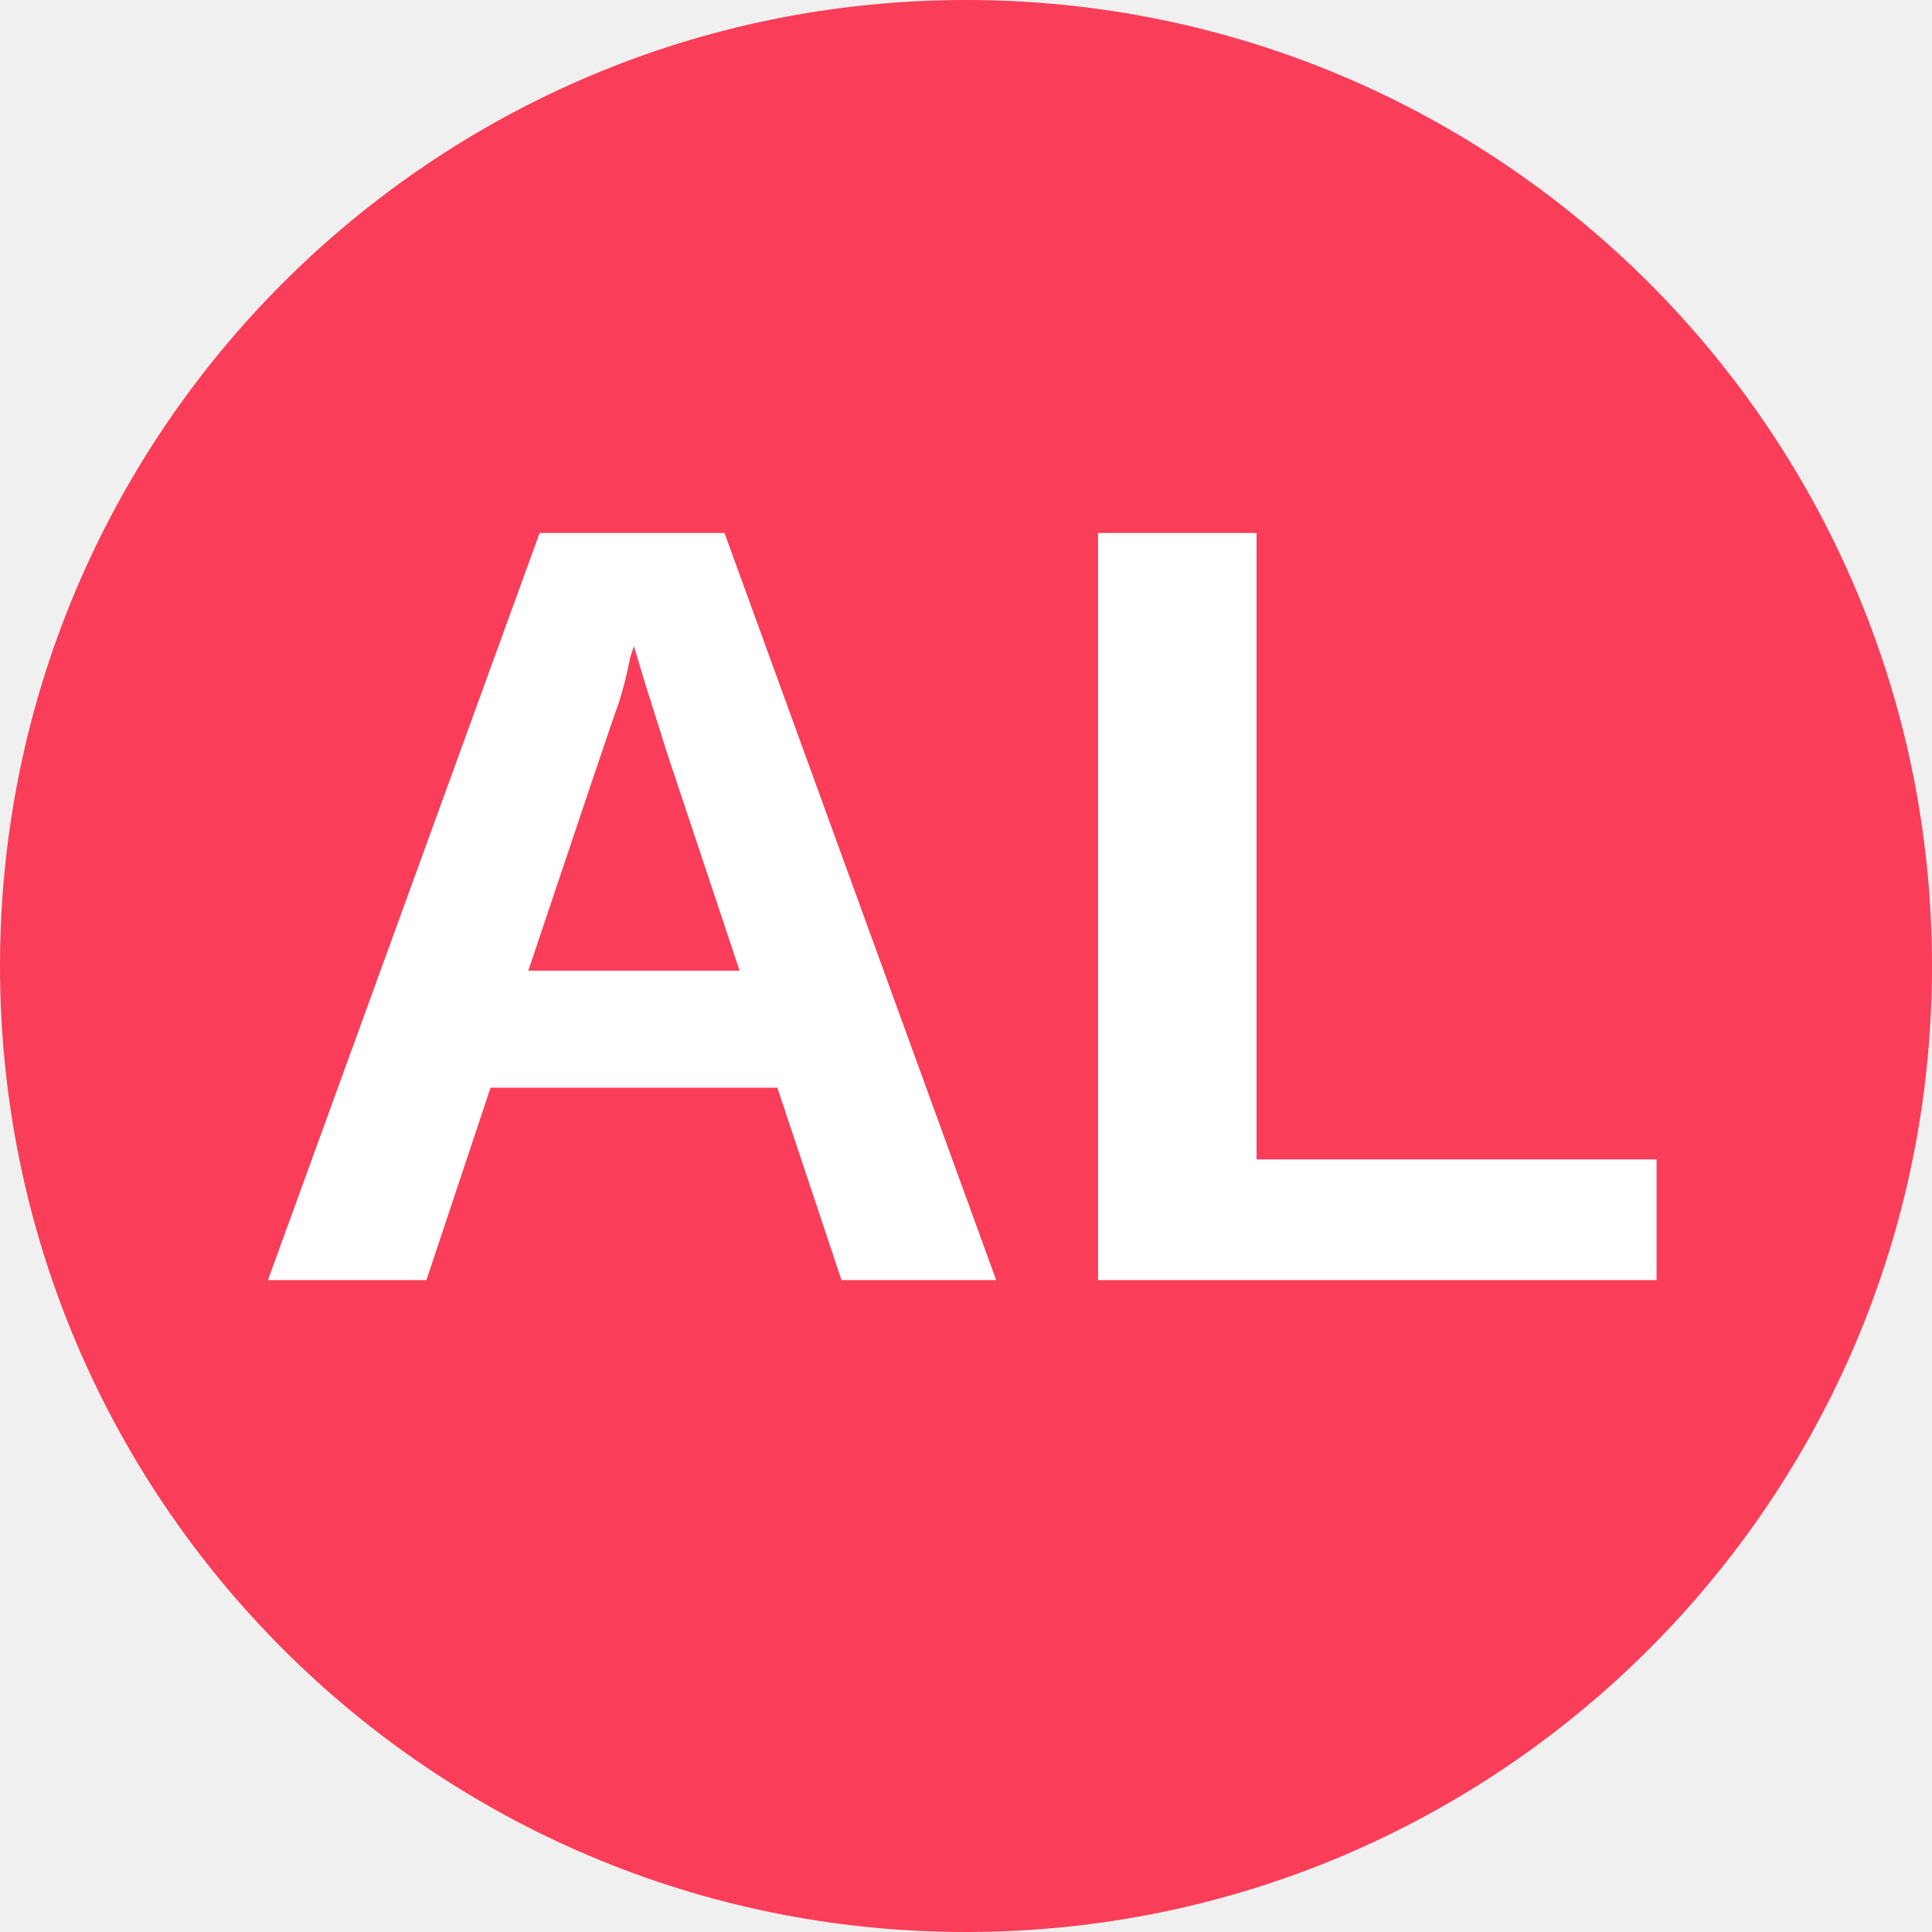
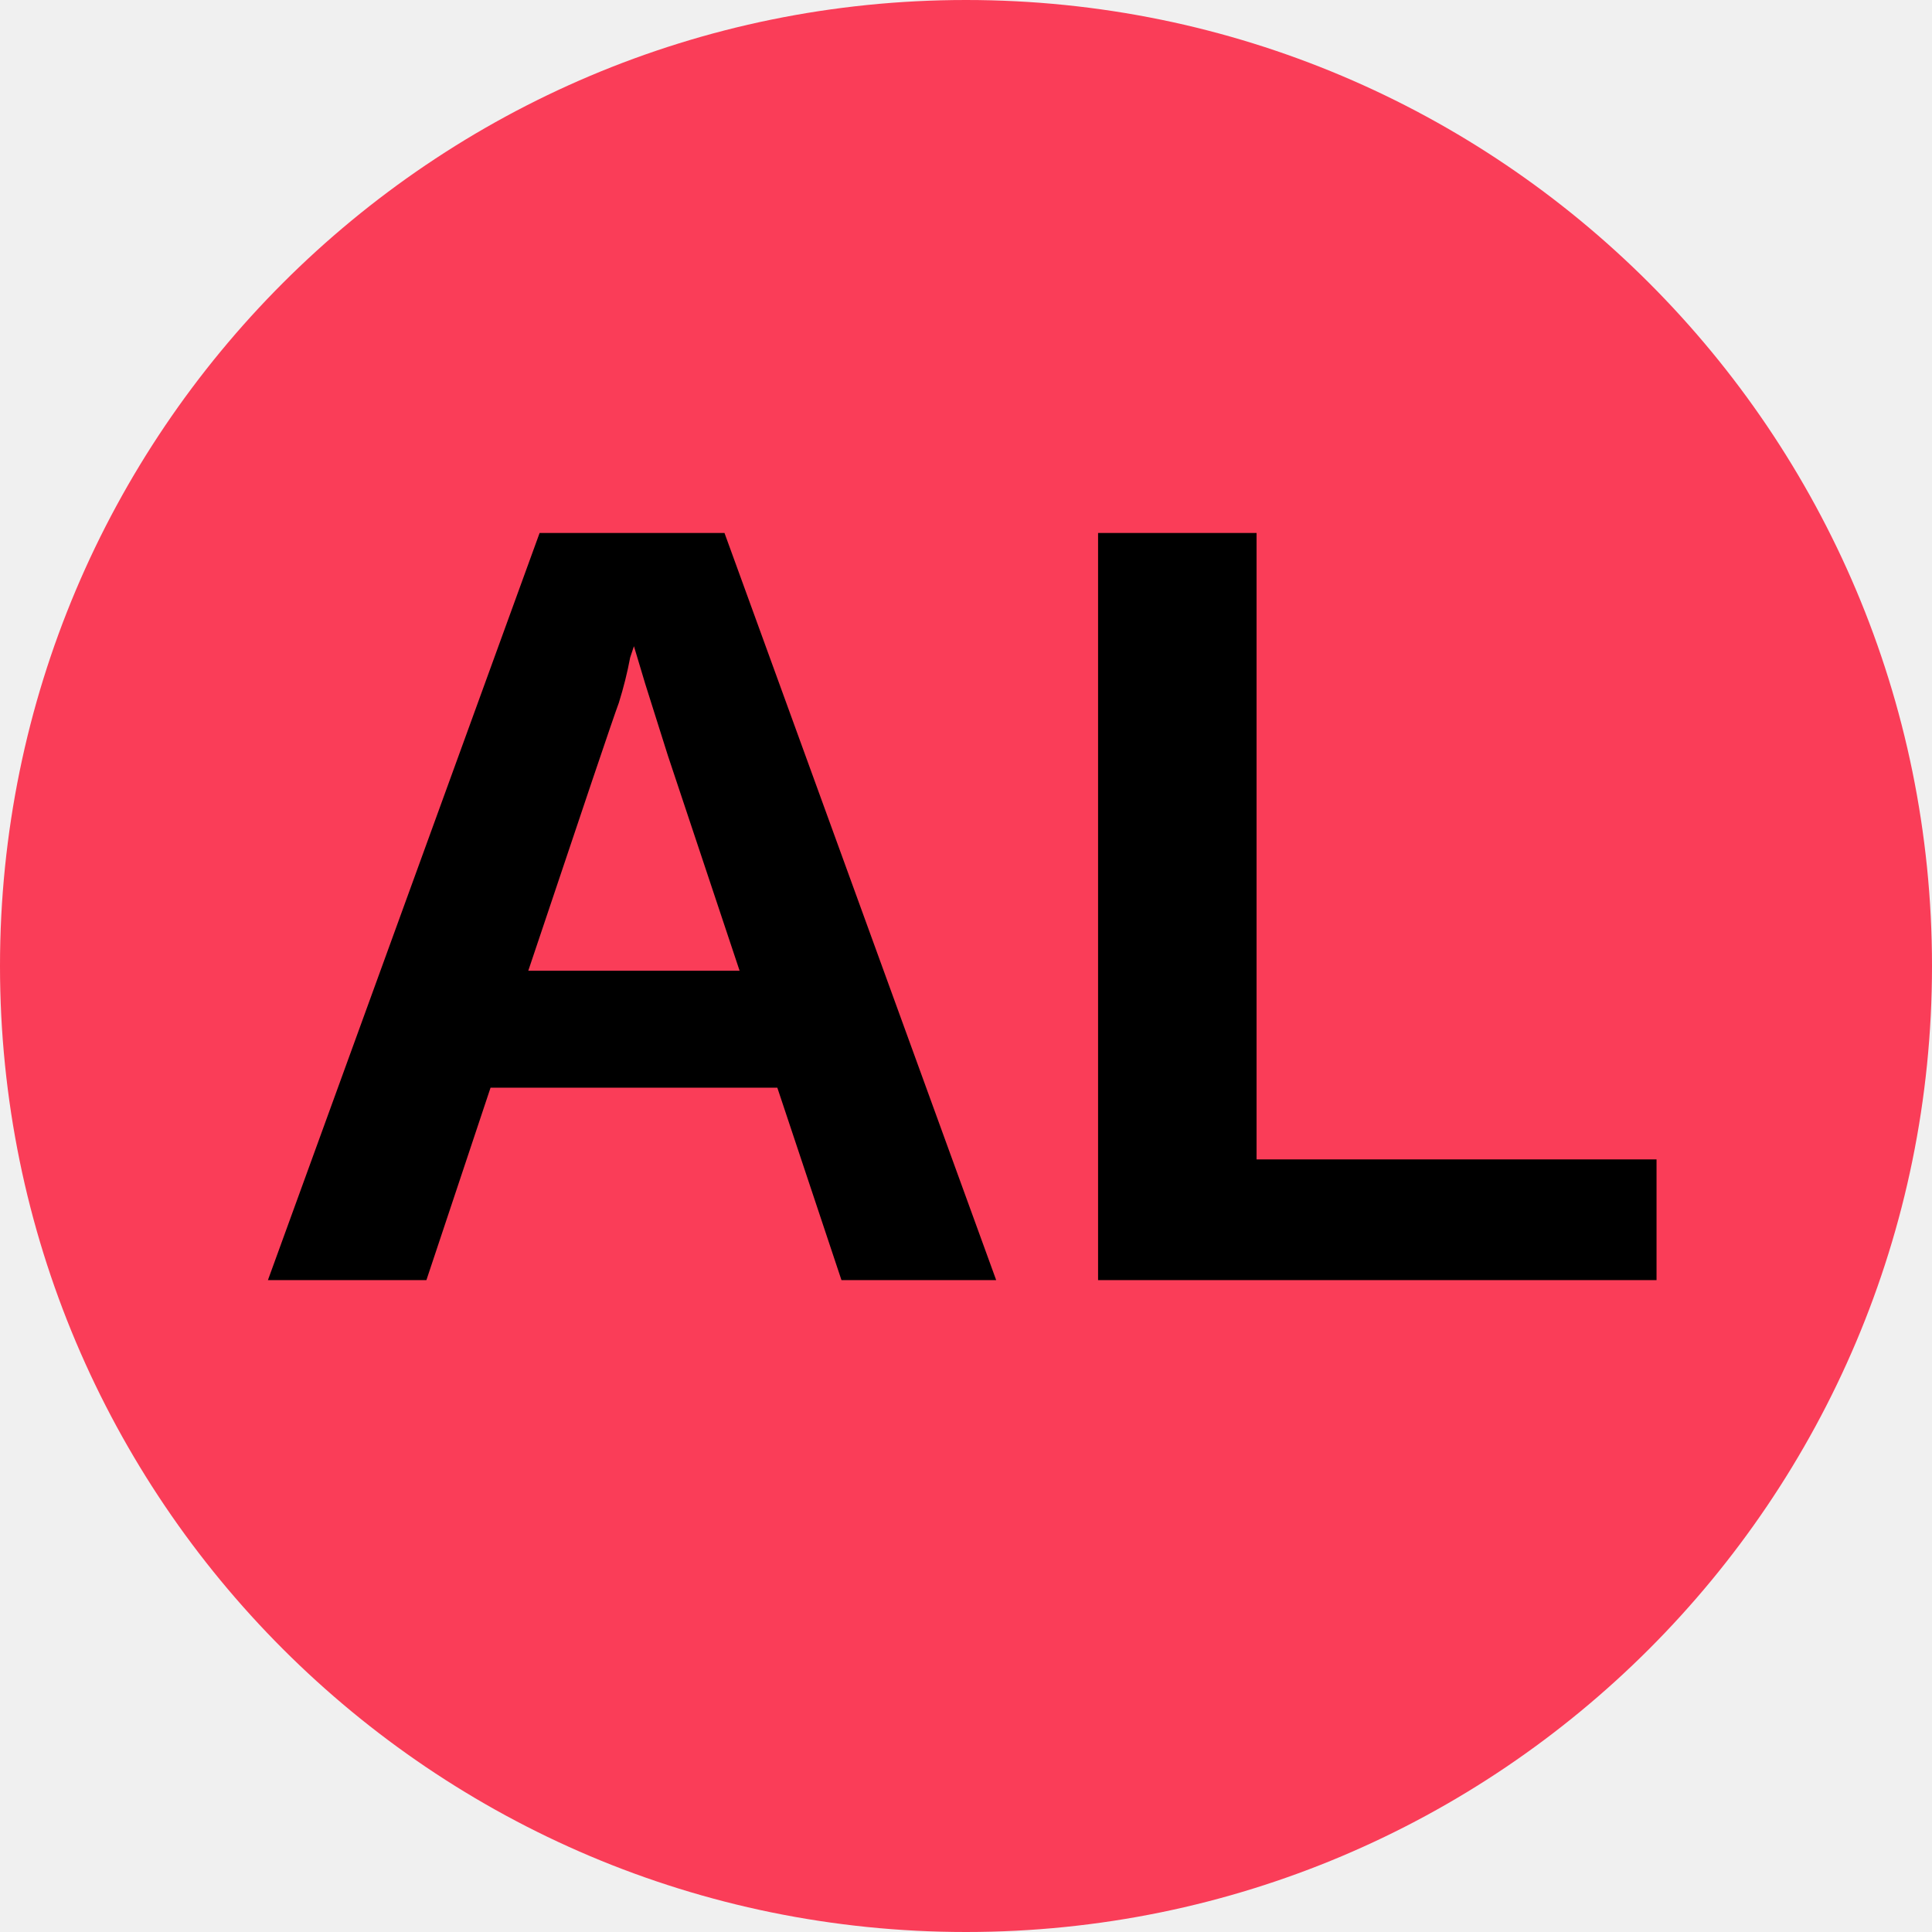
<svg xmlns="http://www.w3.org/2000/svg" viewBox="0 0 8 8">
  <circle cx="4" cy="4" r="4" fill="#fa3d58" />
-   <text x="4" y="5.3" text-anchor="middle" font-weight="700" font-size="4.5" font-family="Arial" fill="#fff" textLength="5.5" lengthAdjust="spacingAndGlyphs">AL</text>
+   <text x="4" y="5.3" text-anchor="middle" font-weight="700" font-size="4.5" font-family="Arial" fill="#000" textLength="5.5" lengthAdjust="spacingAndGlyphs">AL</text>
</svg>
